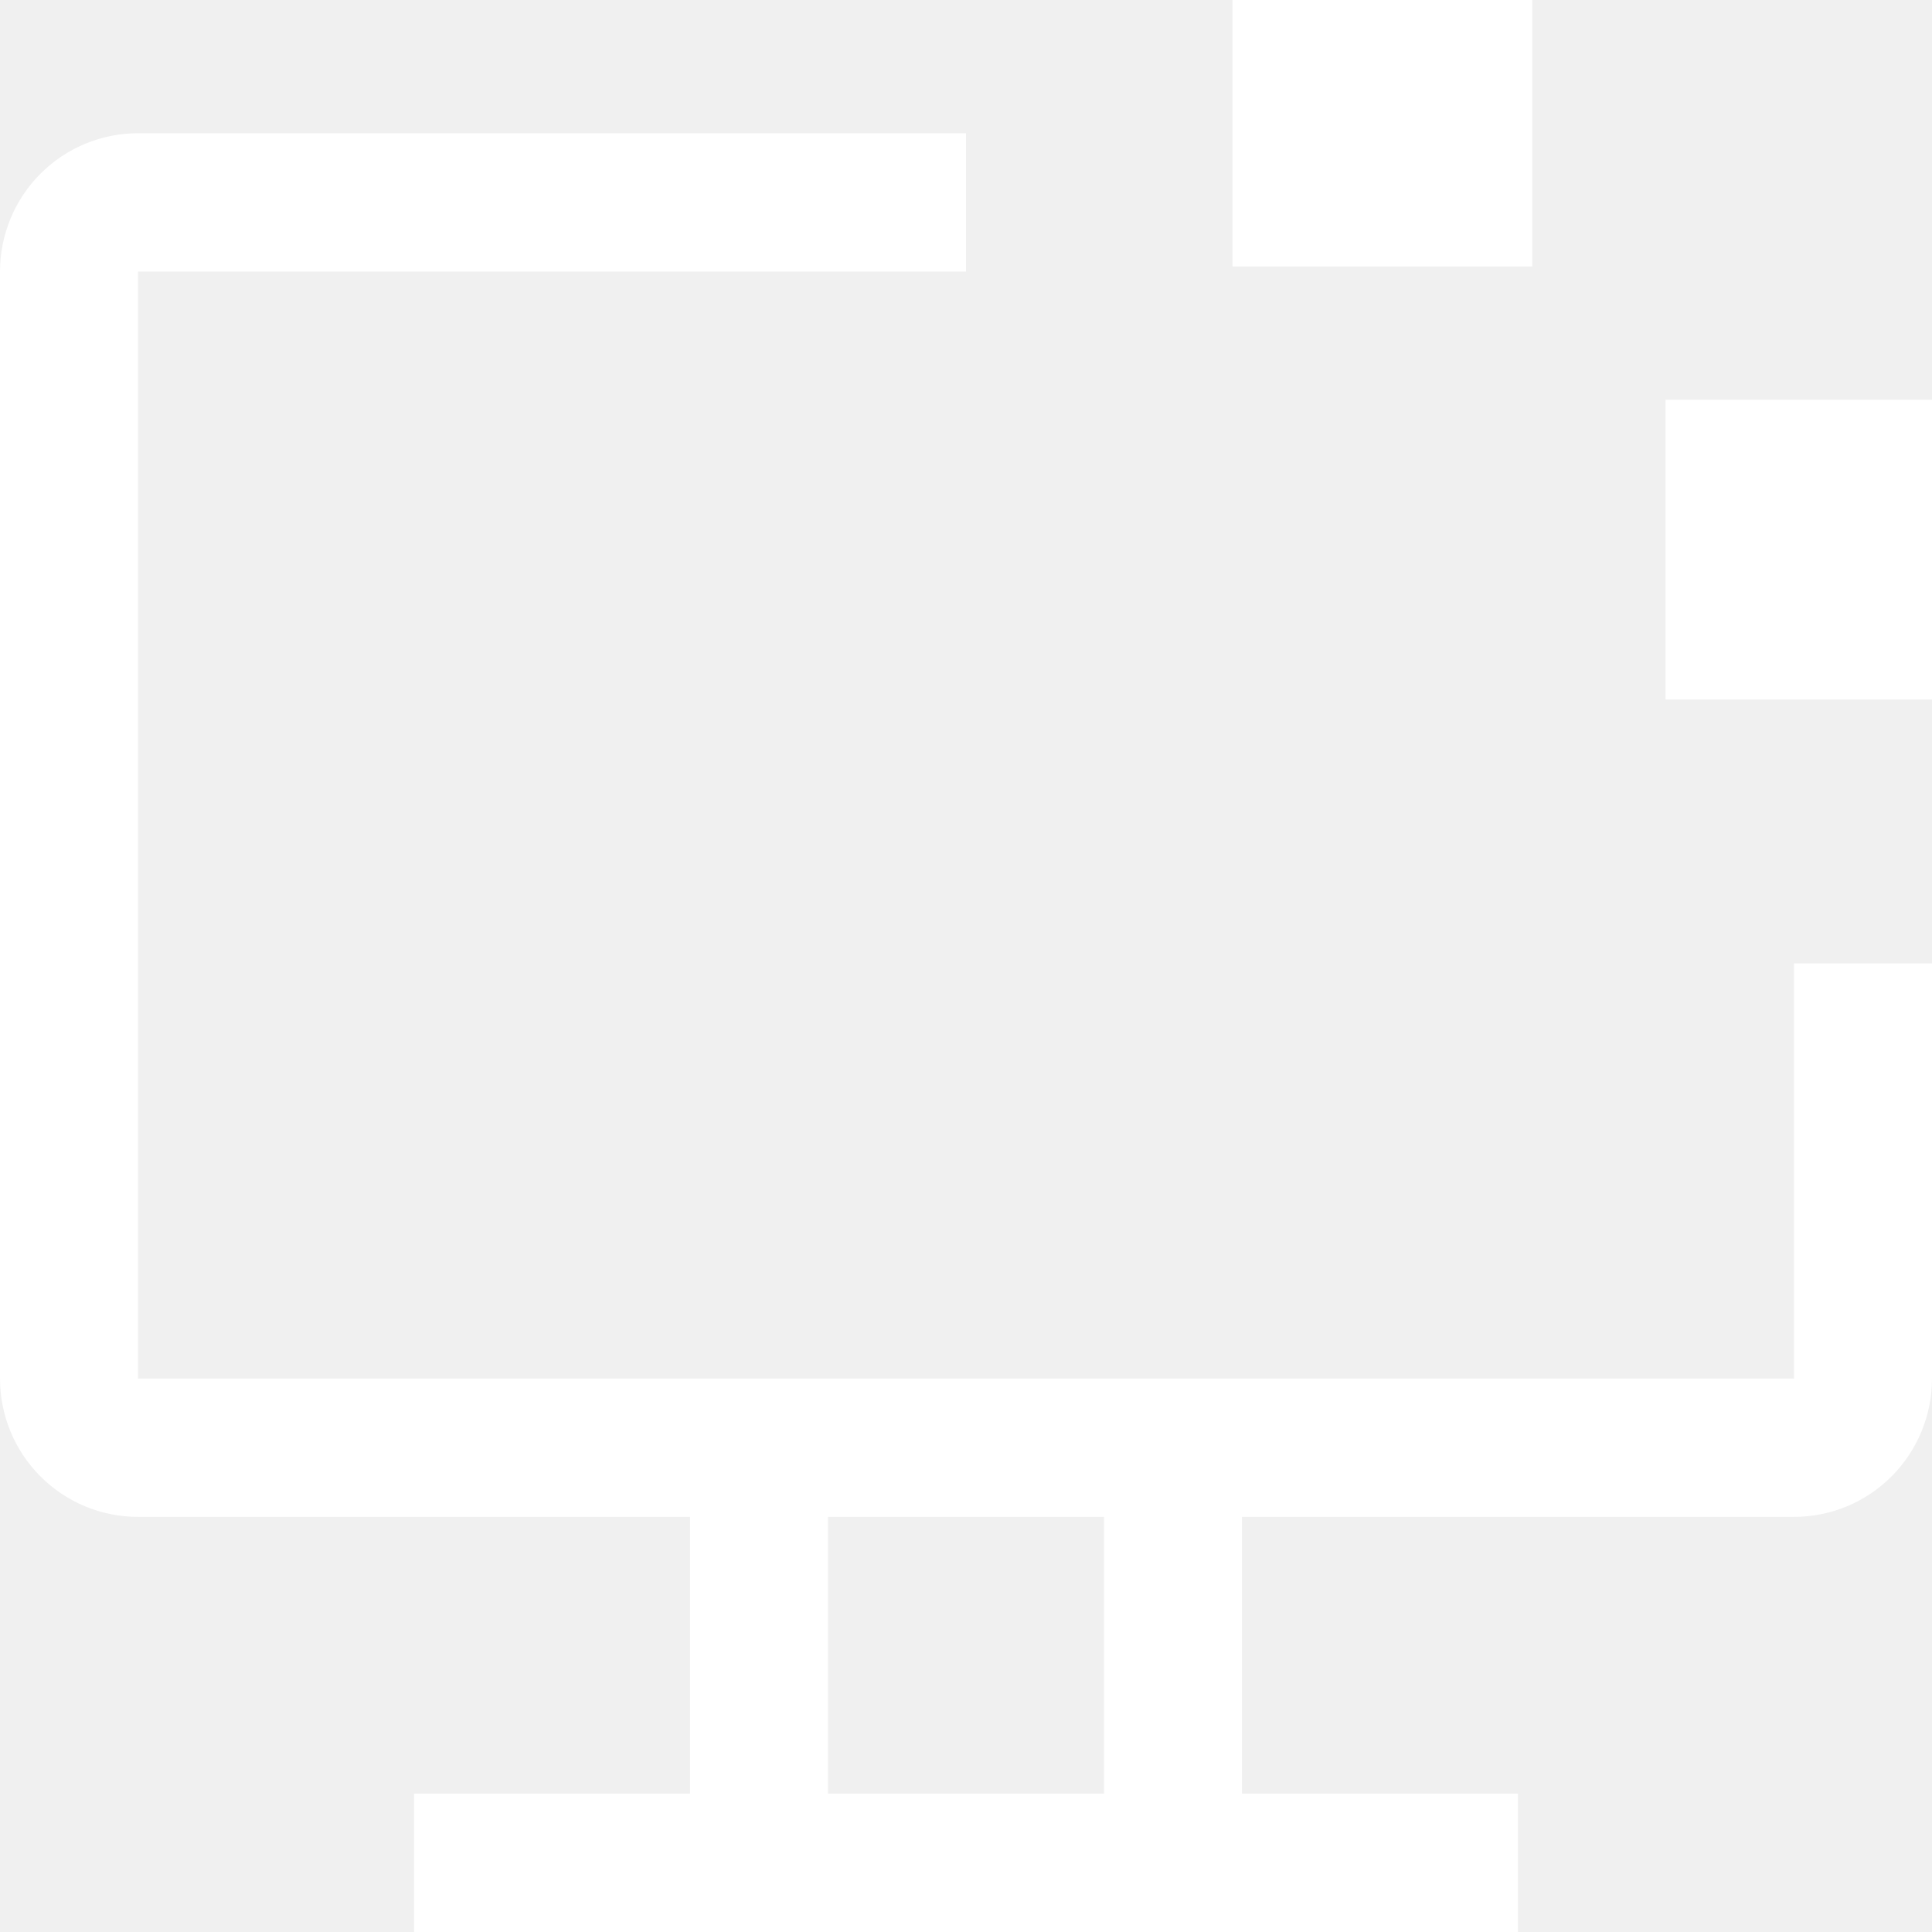
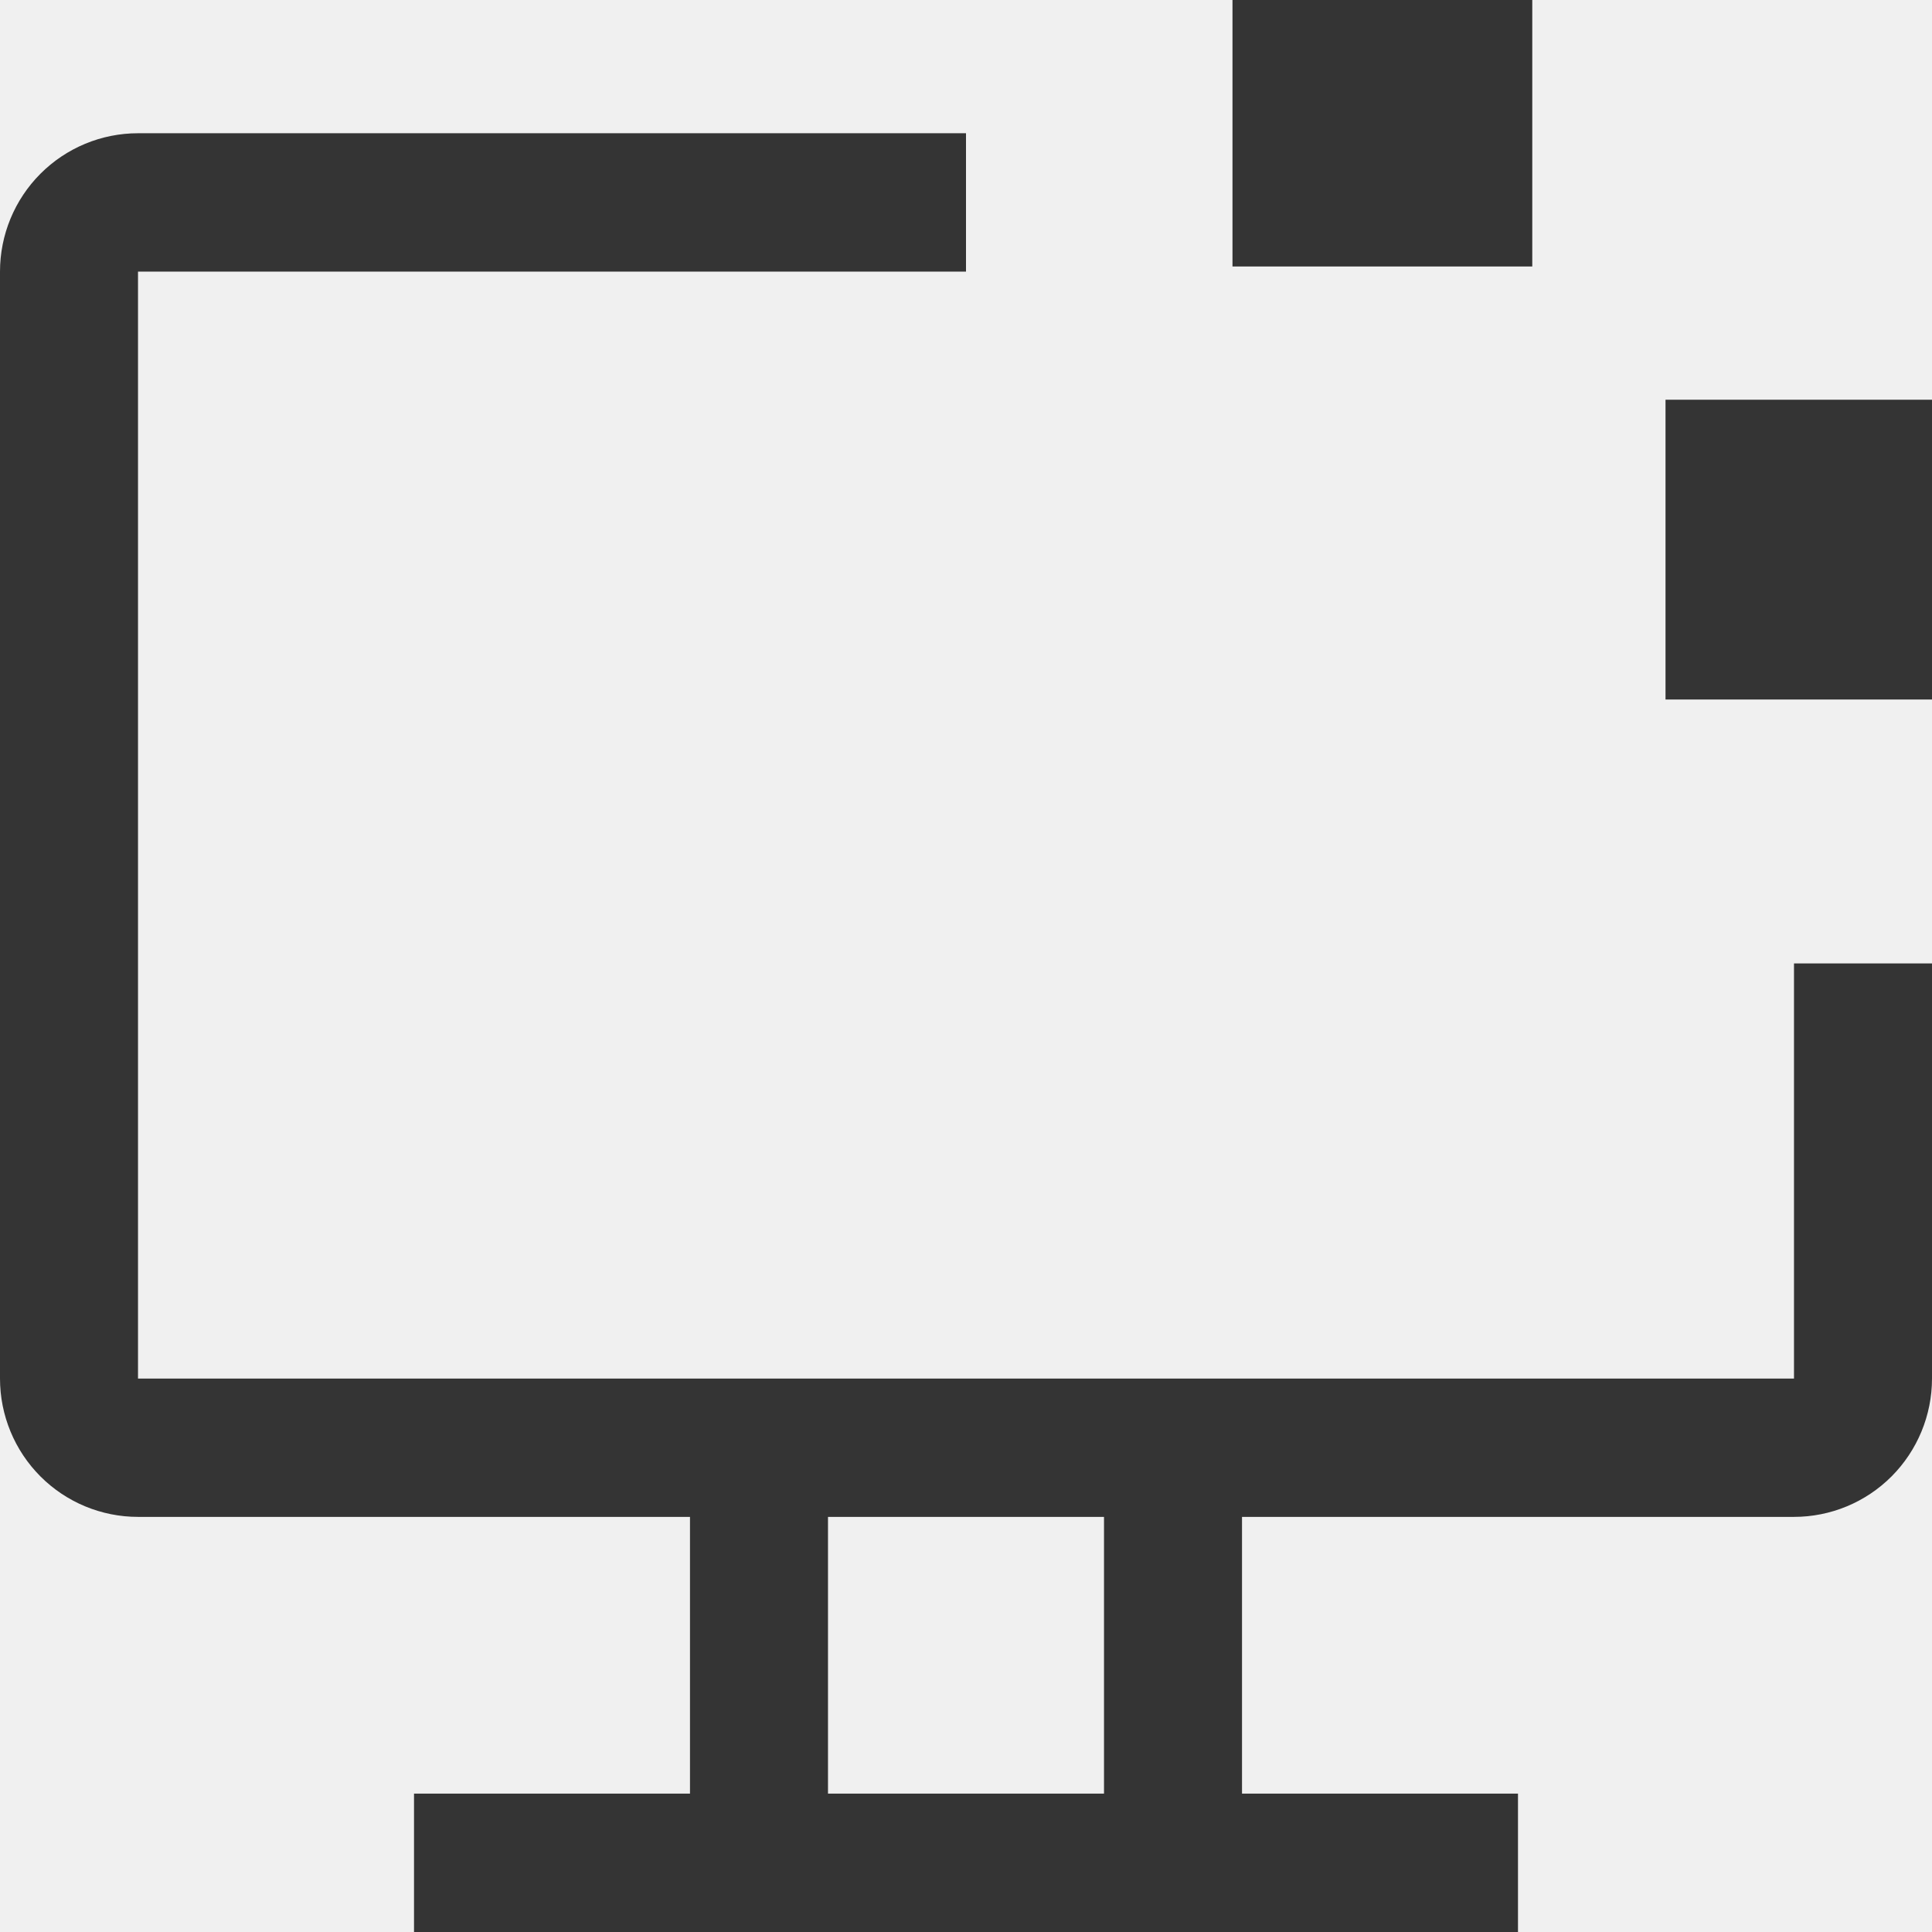
<svg xmlns="http://www.w3.org/2000/svg" width="58" height="58" viewBox="0 0 58 58" fill="none">
-   <path d="M50 12H58V21H50V12Z" fill="#fff" />
-   <path d="M37 0H46V8H37V0Z" fill="#fff" />
-   <path d="M53.857 28.923V41.385H4.143V8.154H29V4H4.143C3.044 4 1.99 4.438 1.213 5.217C0.436 5.996 0 7.052 0 8.154V41.385C0 42.486 0.436 43.543 1.213 44.322C1.99 45.101 3.044 45.538 4.143 45.538H20.714V53.846H12.429V58H45.571V53.846H37.286V45.538H53.857C54.956 45.538 56.01 45.101 56.787 44.322C57.563 43.543 58 42.486 58 41.385V28.923H53.857ZM33.143 53.846H24.857V45.538H33.143V53.846Z" fill="#fff" />
+   <path d="M50 12H58V21H50V12Z" fill="#343434" />
+   <path d="M37 0H46V8H37V0Z" fill="#343434" />
+   <path d="M53.857 28.923V41.385H4.143V8.154H29V4H4.143C3.044 4 1.99 4.438 1.213 5.217C0.436 5.996 0 7.052 0 8.154V41.385C0 42.486 0.436 43.543 1.213 44.322C1.99 45.101 3.044 45.538 4.143 45.538H20.714V53.846H12.429V58H45.571V53.846H37.286V45.538H53.857C54.956 45.538 56.01 45.101 56.787 44.322C57.563 43.543 58 42.486 58 41.385V28.923H53.857ZM33.143 53.846H24.857V45.538H33.143V53.846Z" fill="#343434" />
</svg>
